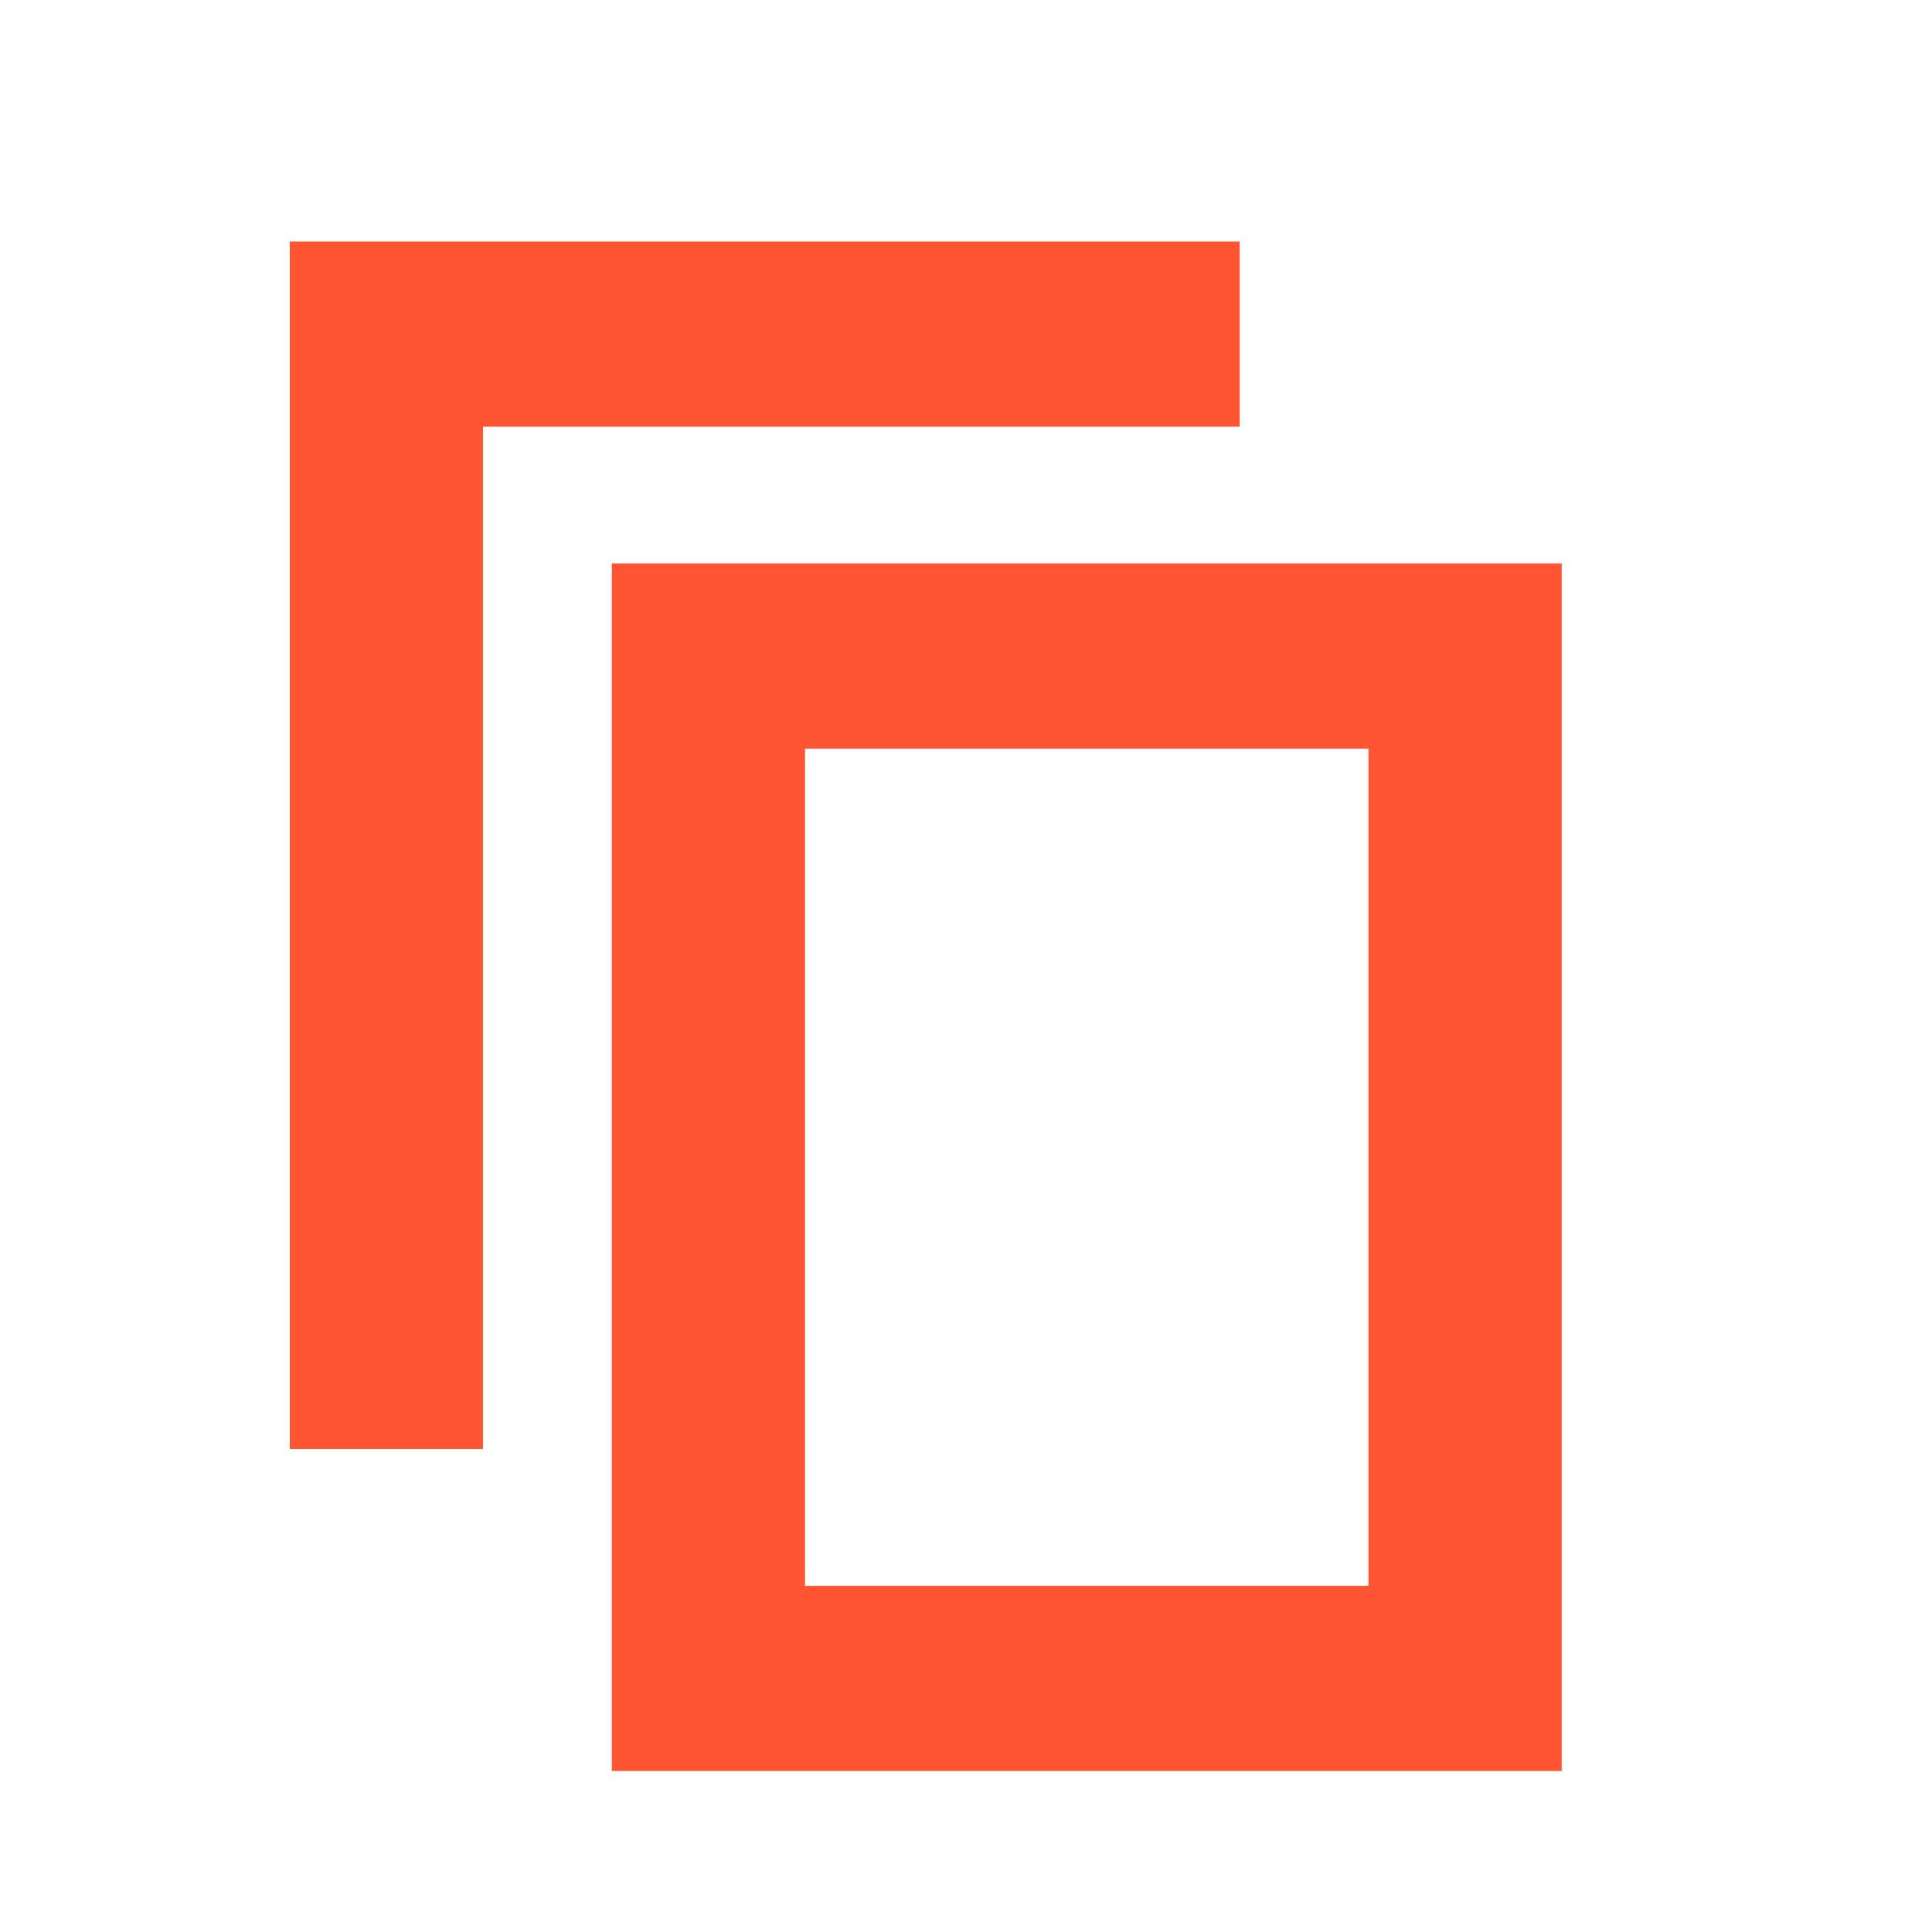
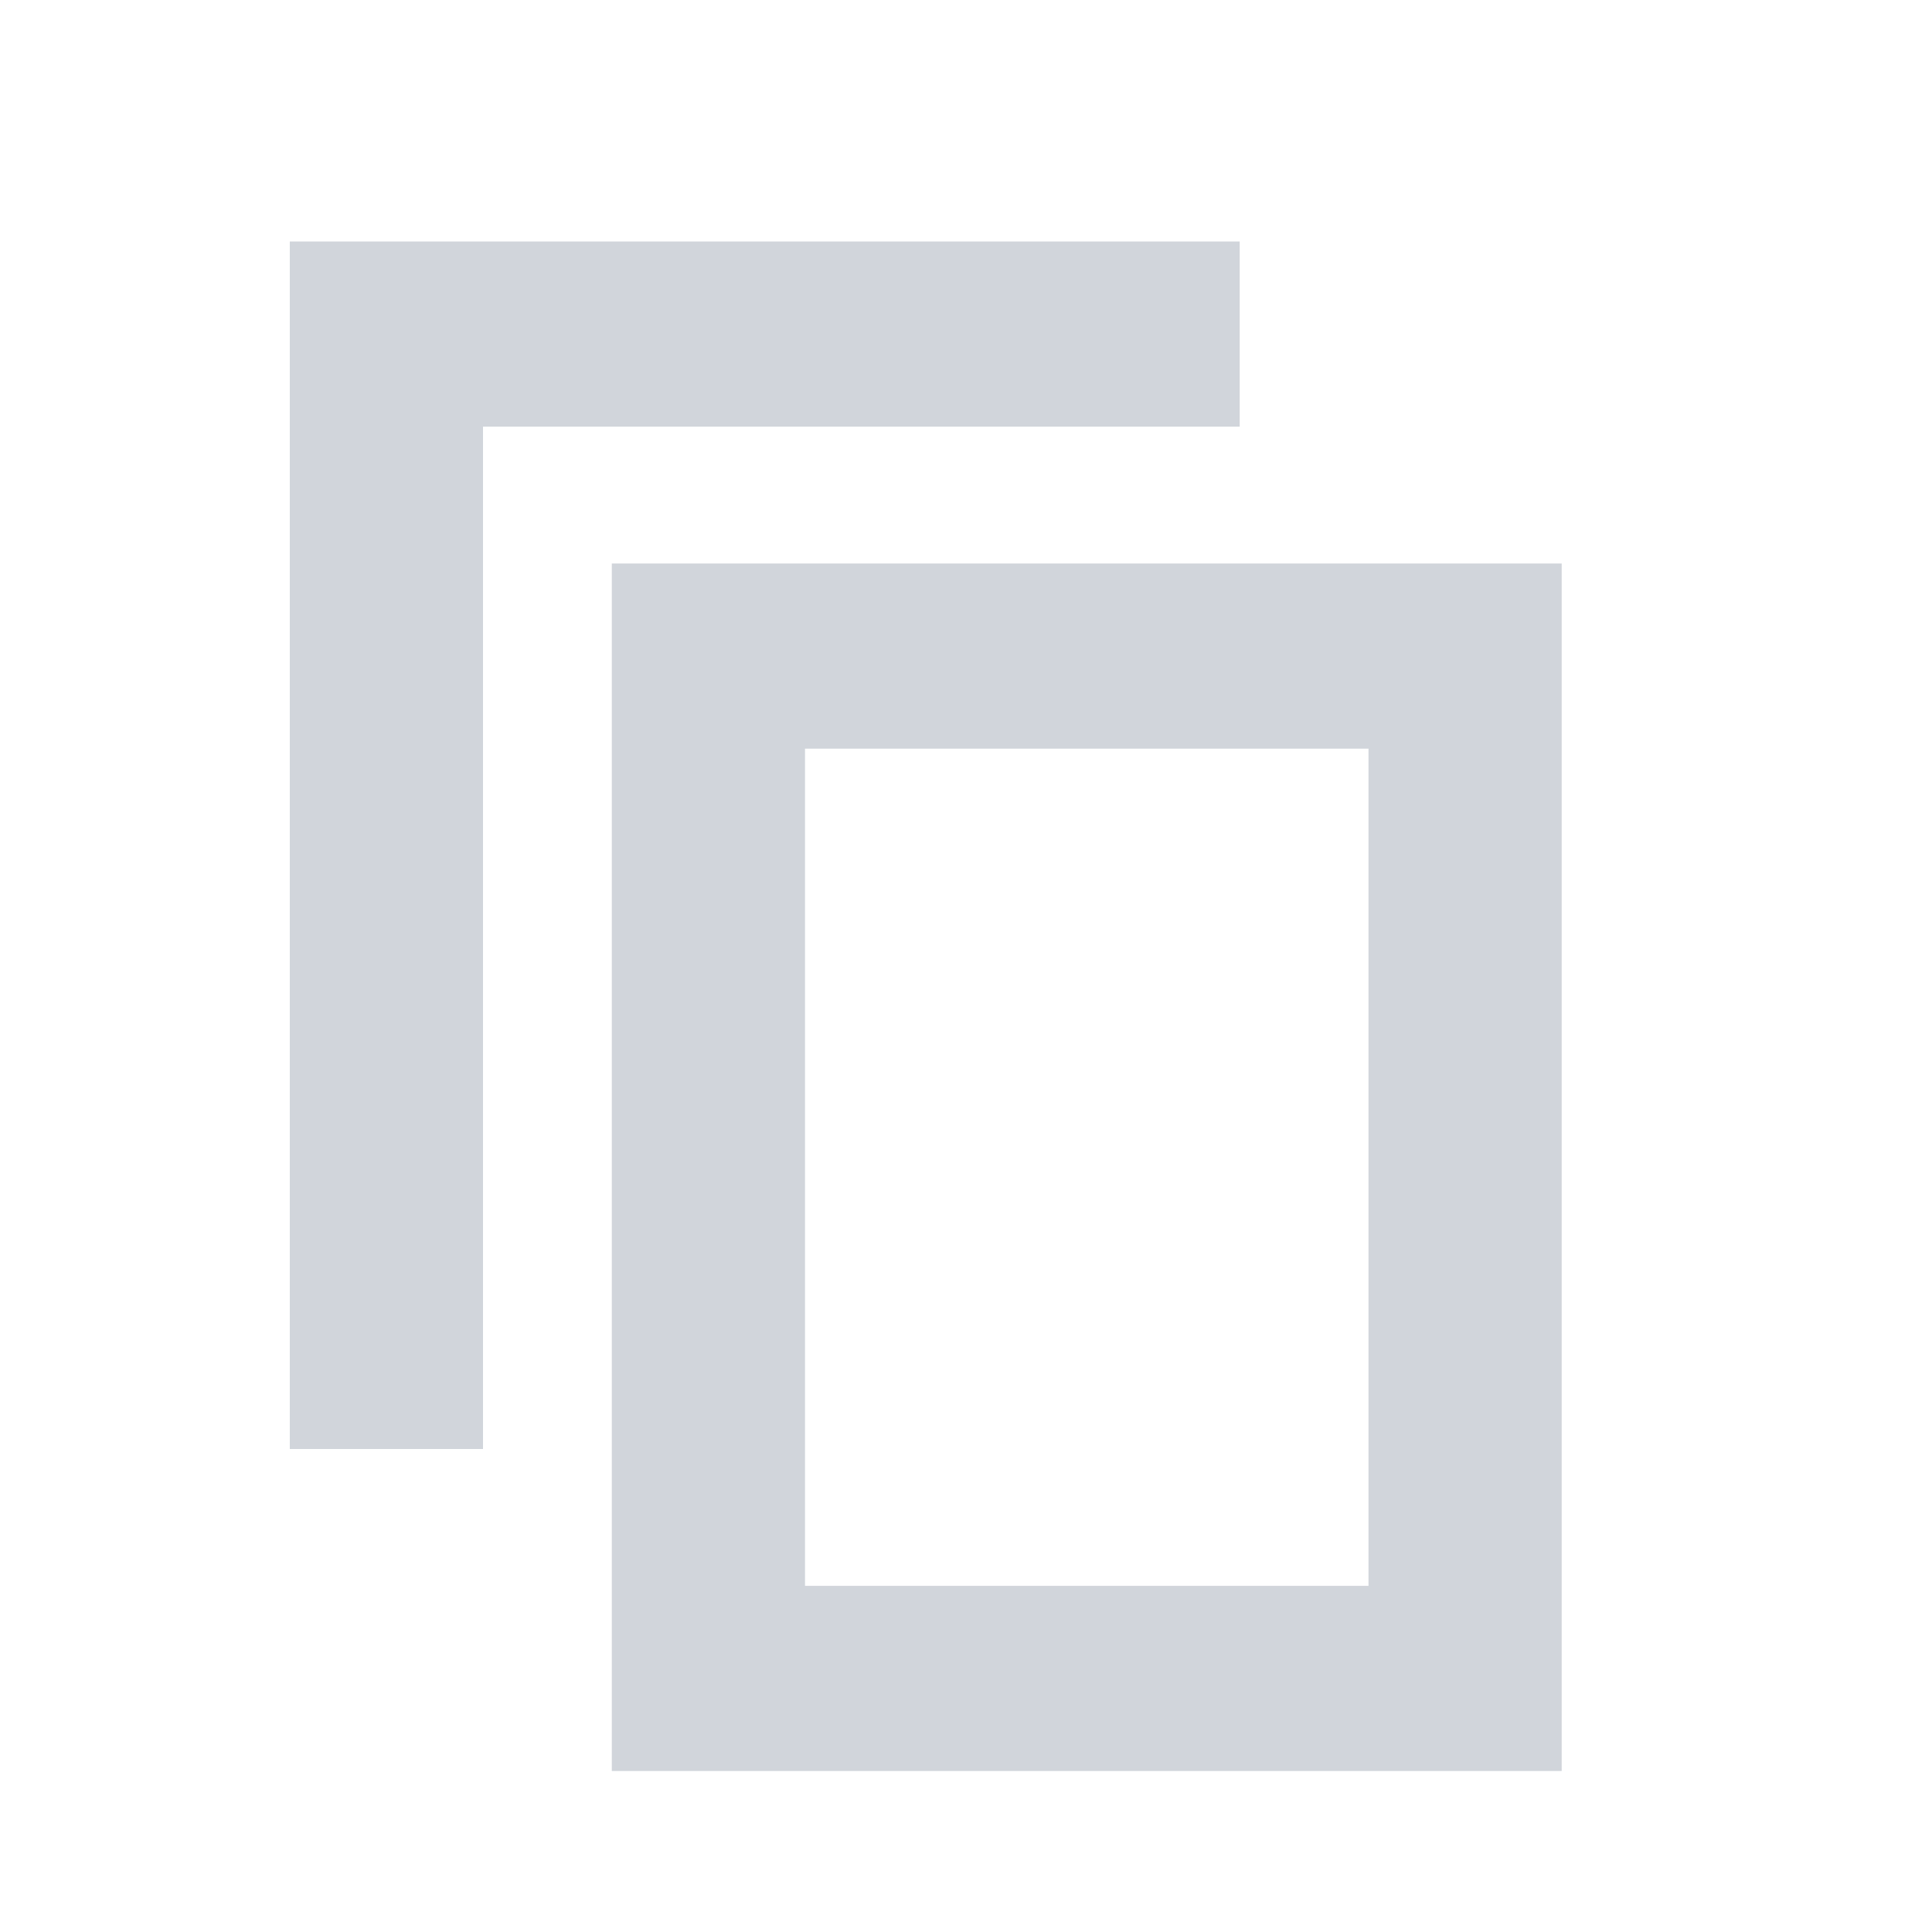
<svg xmlns="http://www.w3.org/2000/svg" version="1.1" id="Layer_1" x="0px" y="0px" viewBox="0 0 24 24" style="enable-background:new 0 0 24 24;" xml:space="preserve">
  <style type="text/css">
- 	.st0{fill:#FF5533;}
+ 	.st0{fill:#D1D5DB;}
</style>
-   <g id="Artboard">
-     <g id="ic-copy" transform="translate(3, 3)">
-       <g id="Group_8993">
-         <polygon id="Path_18959" class="st0" points="3,15 0.6,15 0.6,0 12.4,0 12.4,2.3 3,2.3    " />
-       </g>
-       <g id="Group_8994" transform="translate(4, 4)">
-         <path id="Path_18960" class="st0" d="M12.4,15H0.6V0h11.8V15z M3,12.7H10V2.3H3V12.7z" />
-       </g>
-     </g>
-   </g>
+   <path class="st0" d="M6,18H3.6V3h11.8v2.3H6V18z M19.4,22H7.6V7h11.8V22z M10,19.7H17V9.3H10V19.7z" />
</svg>
